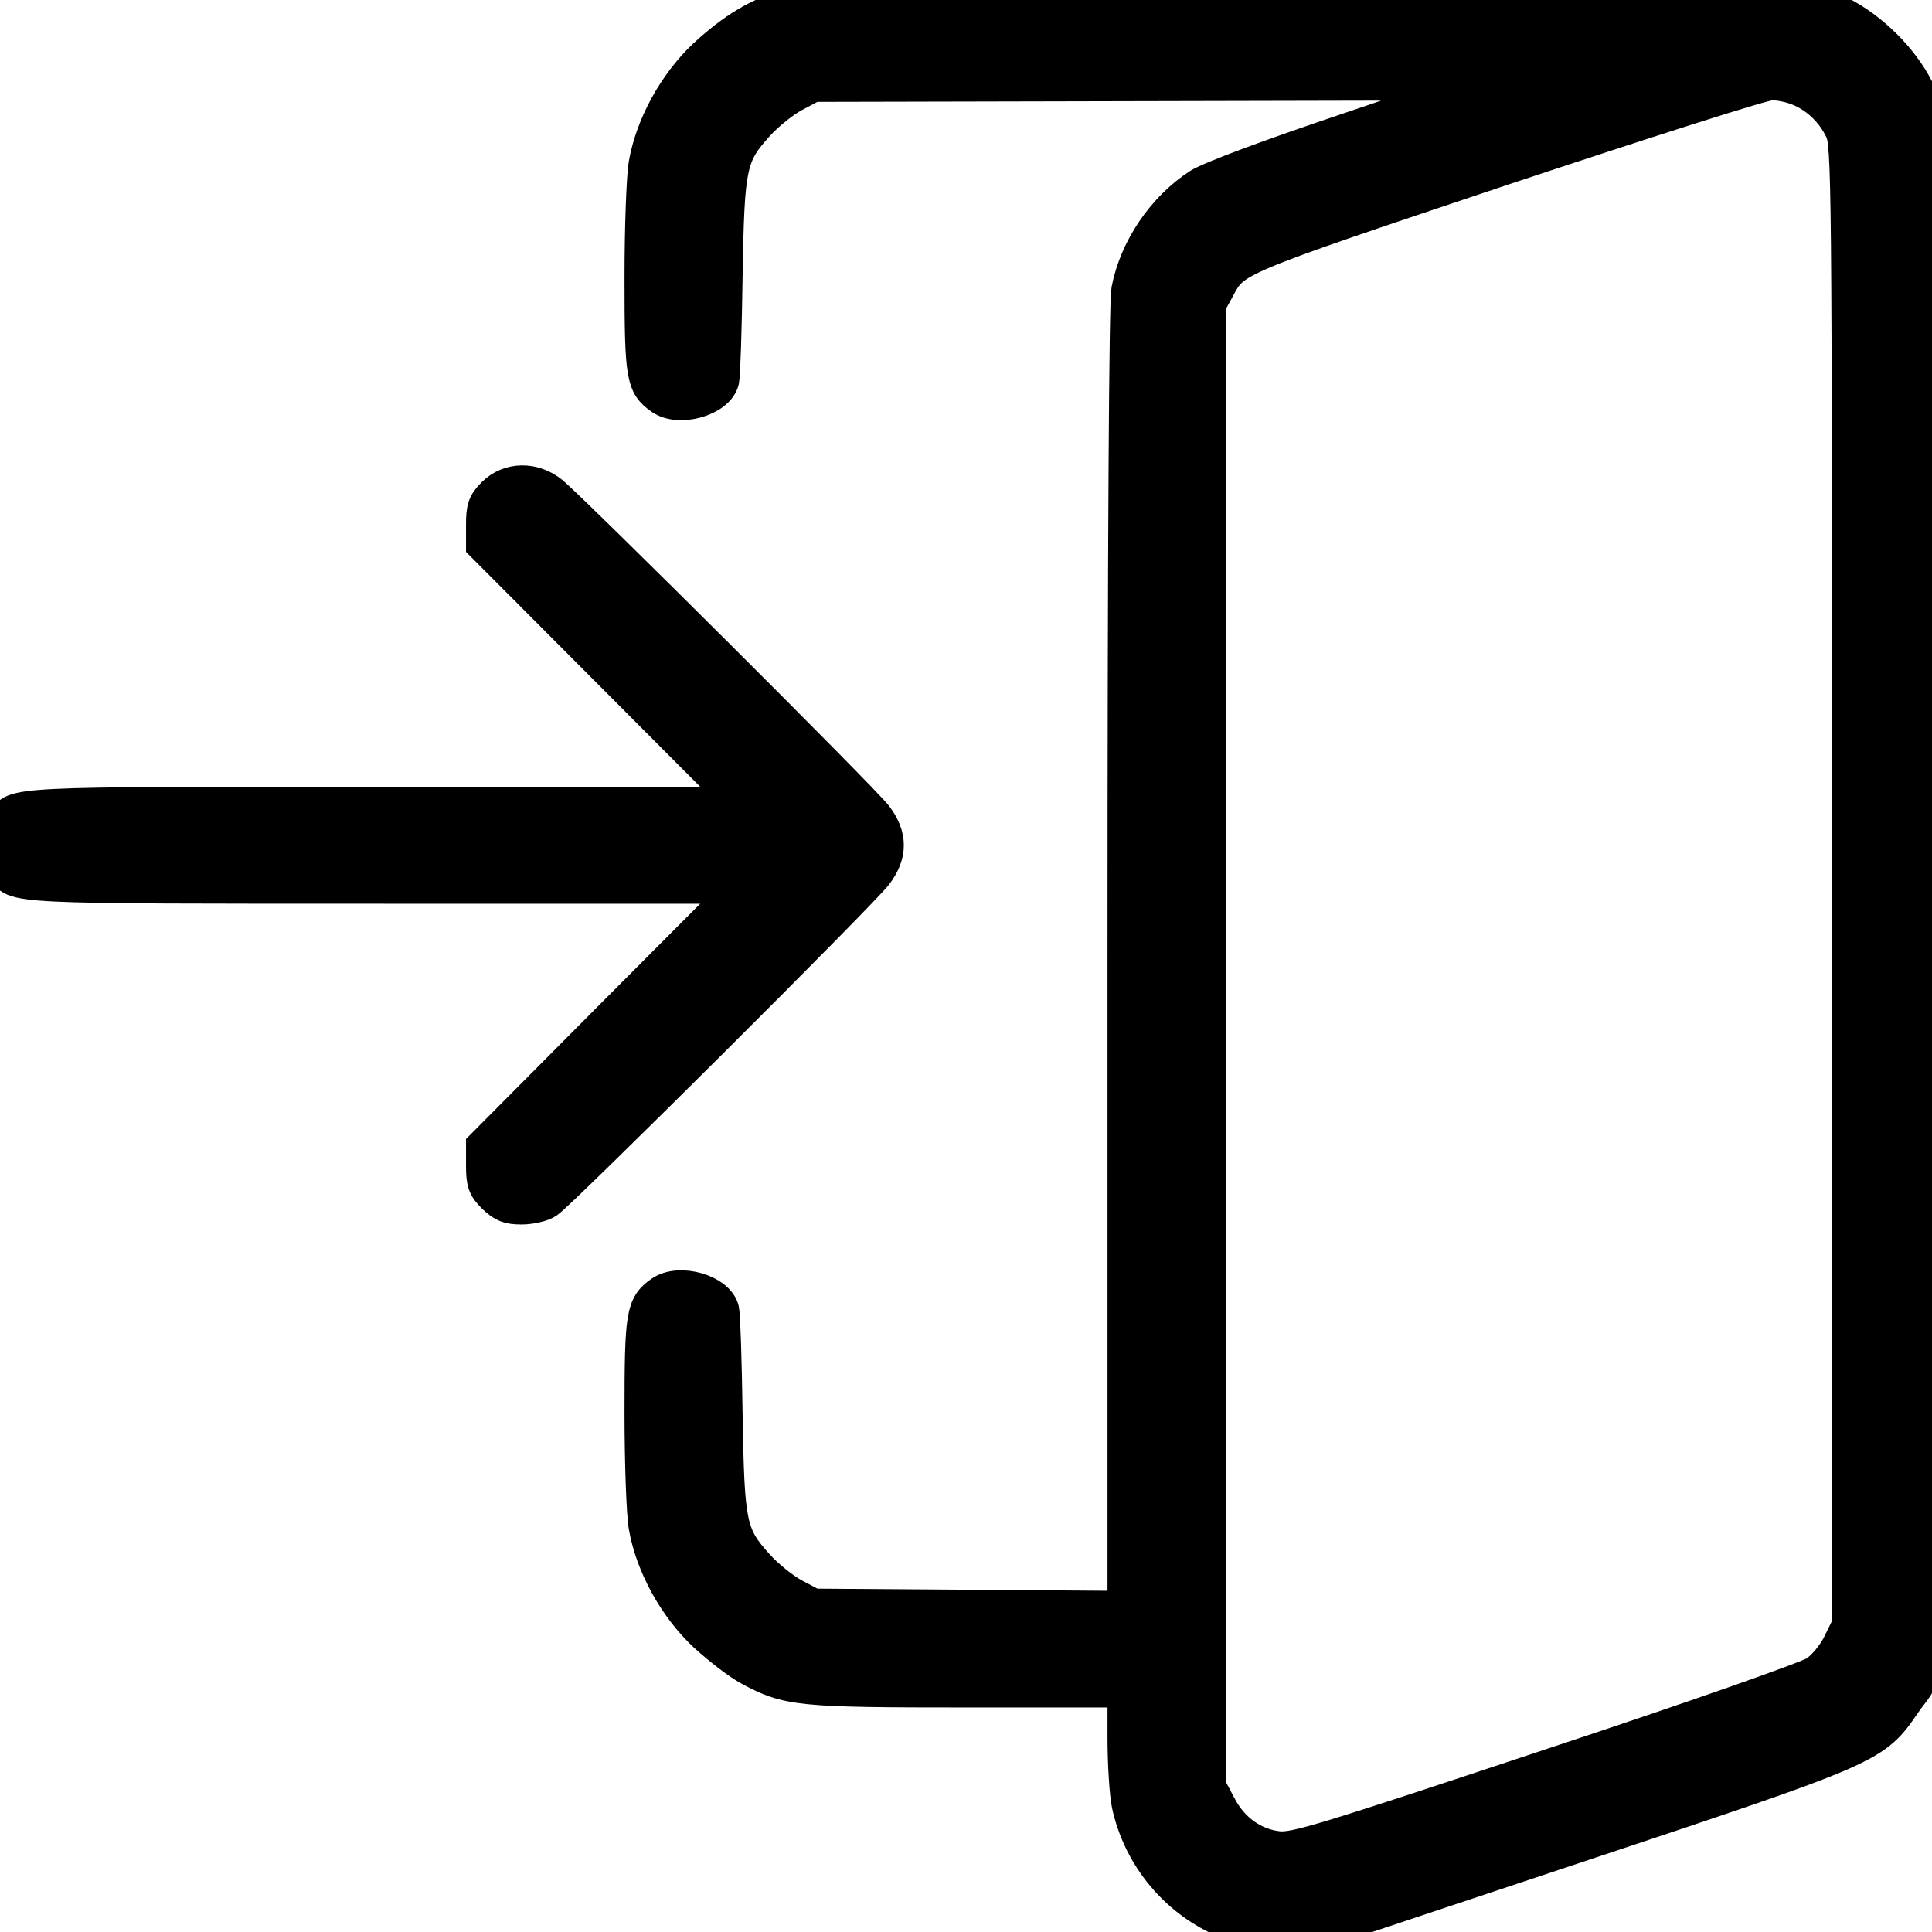
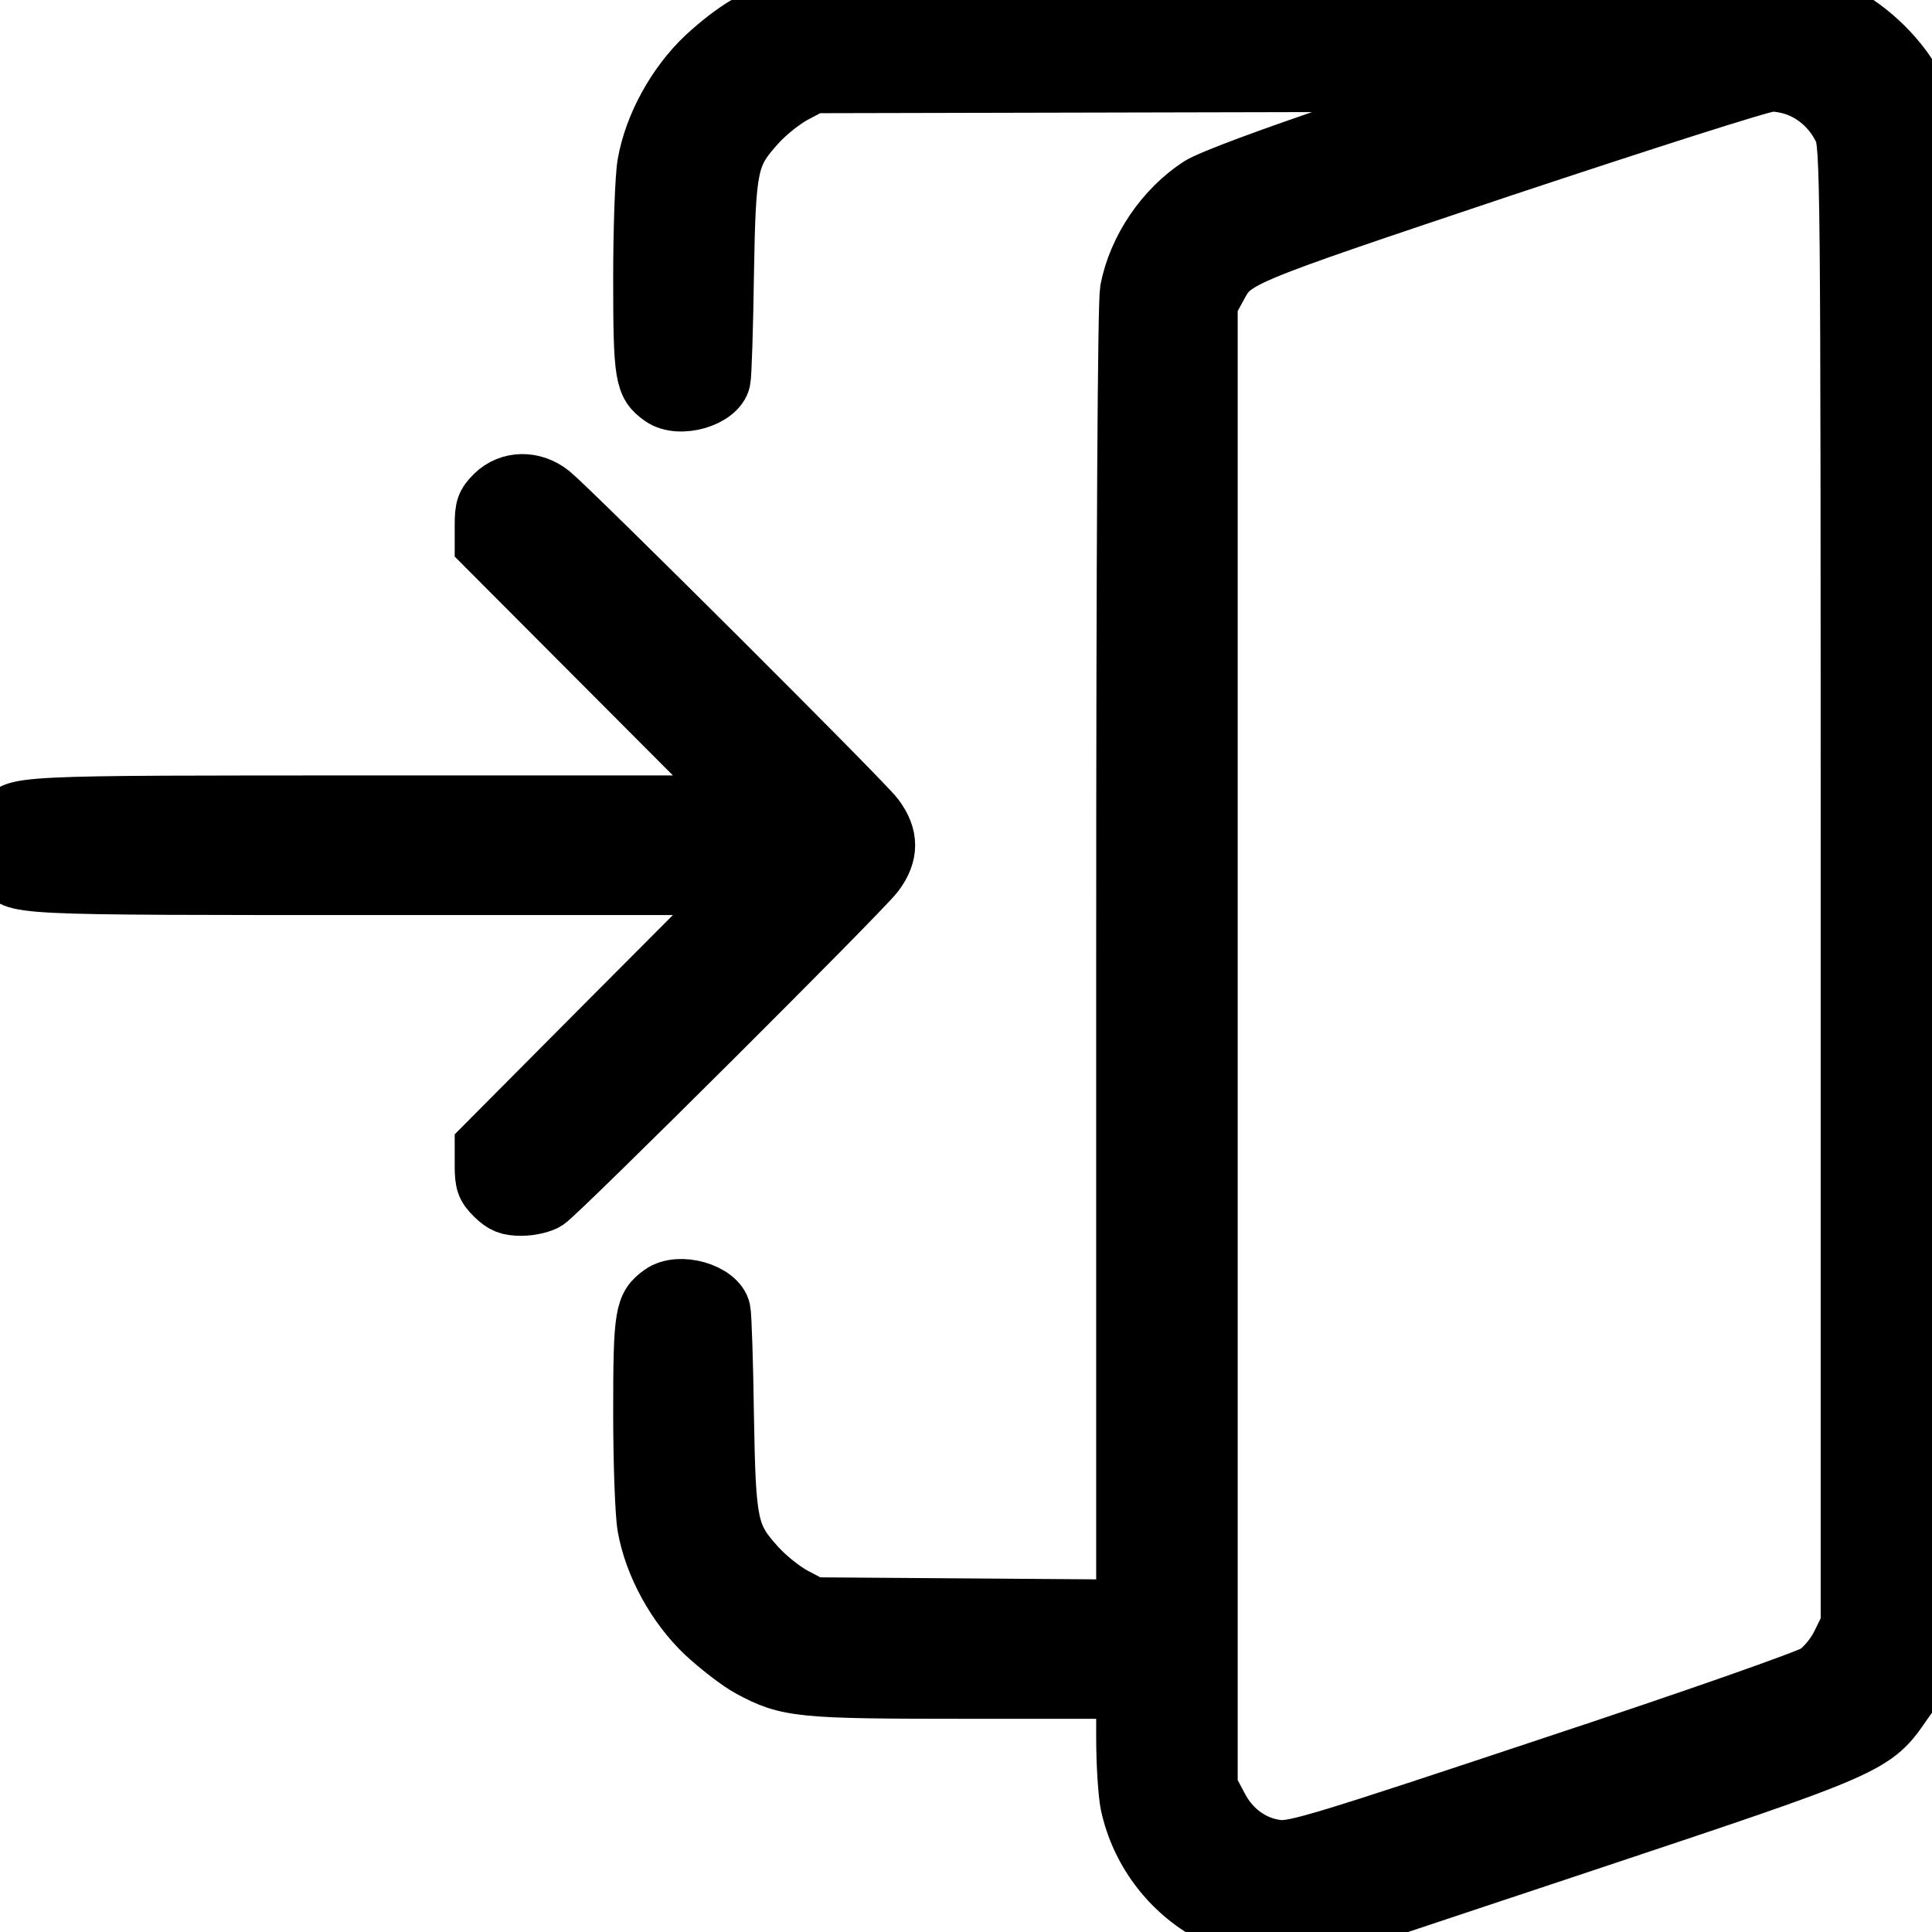
<svg xmlns="http://www.w3.org/2000/svg" version="1.0" width="512pt" height="512pt" viewBox="0 0 512 512" preserveAspectRatio="xMidYMid meet">
-   <g transform="translate(0,512) scale(0.1,-0.1)" fill="#000000" stroke="#000000" stroke-width="90">
+   <g transform="translate(0,512) scale(0.1,-0.1)" fill="#000000" stroke="#000000" stroke-width="150">
    <path d="M2091 5104 c-80 -21 -147 -62 -224 -133 -78 -74 -138 -183 -156 -285 -6 -33 -11 -169 -11 -303 0 -261 4 -283 52 -317 48 -34 151 -4 162 46 3 13 7 138 9 278 5 293 10 318 84 400 25 28 69 63 97 78 l51 27 890 2 890 2 -354 -120 c-223 -75 -372 -131 -403 -150 -94 -61 -167 -168 -188 -278 -6 -35 -10 -653 -10 -1773 l0 -1719 -412 3 -413 3 -51 27 c-28 15 -72 50 -97 78 -74 82 -79 107 -84 400 -2 140 -6 265 -9 278 -11 50 -114 80 -162 46 -48 -34 -52 -56 -52 -317 0 -134 5 -270 11 -303 18 -102 78 -211 156 -285 38 -35 91 -76 119 -91 102 -55 131 -58 581 -58 l413 0 0 -125 c0 -68 5 -148 11 -177 28 -129 114 -240 234 -299 60 -30 80 -34 166 -37 l97 -4 697 232 c783 261 781 260 862 378 80 117 73 -71 71 2187 l-3 2020 -34 67 c-41 82 -123 163 -206 204 l-60 29 -1335 2 c-1143 2 -1343 0 -1389 -13z m2677 -220 c49 -20 90 -60 113 -109 18 -38 19 -114 19 -2001 l0 -1960 -25 -51 c-15 -30 -41 -61 -63 -76 -21 -14 -316 -118 -706 -247 -598 -199 -673 -222 -718 -218 -66 7 -124 48 -157 113 l-26 49 0 1966 0 1965 22 40 c43 80 32 76 751 317 376 125 694 227 715 227 21 1 54 -6 75 -15z" />
    <path d="M1309 3811 c-25 -25 -29 -37 -29 -82 l0 -53 342 -343 342 -343 -942 0 c-1013 0 -984 1 -1012 -49 -13 -25 -13 -97 0 -122 28 -50 -1 -49 1012 -49 l942 0 -342 -343 -342 -344 0 -52 c0 -45 4 -57 29 -82 24 -23 38 -29 73 -29 24 0 55 7 68 16 36 24 837 822 871 868 39 52 39 100 0 152 -29 40 -799 807 -859 857 -48 39 -112 38 -153 -2z" />
  </g>
</svg>
